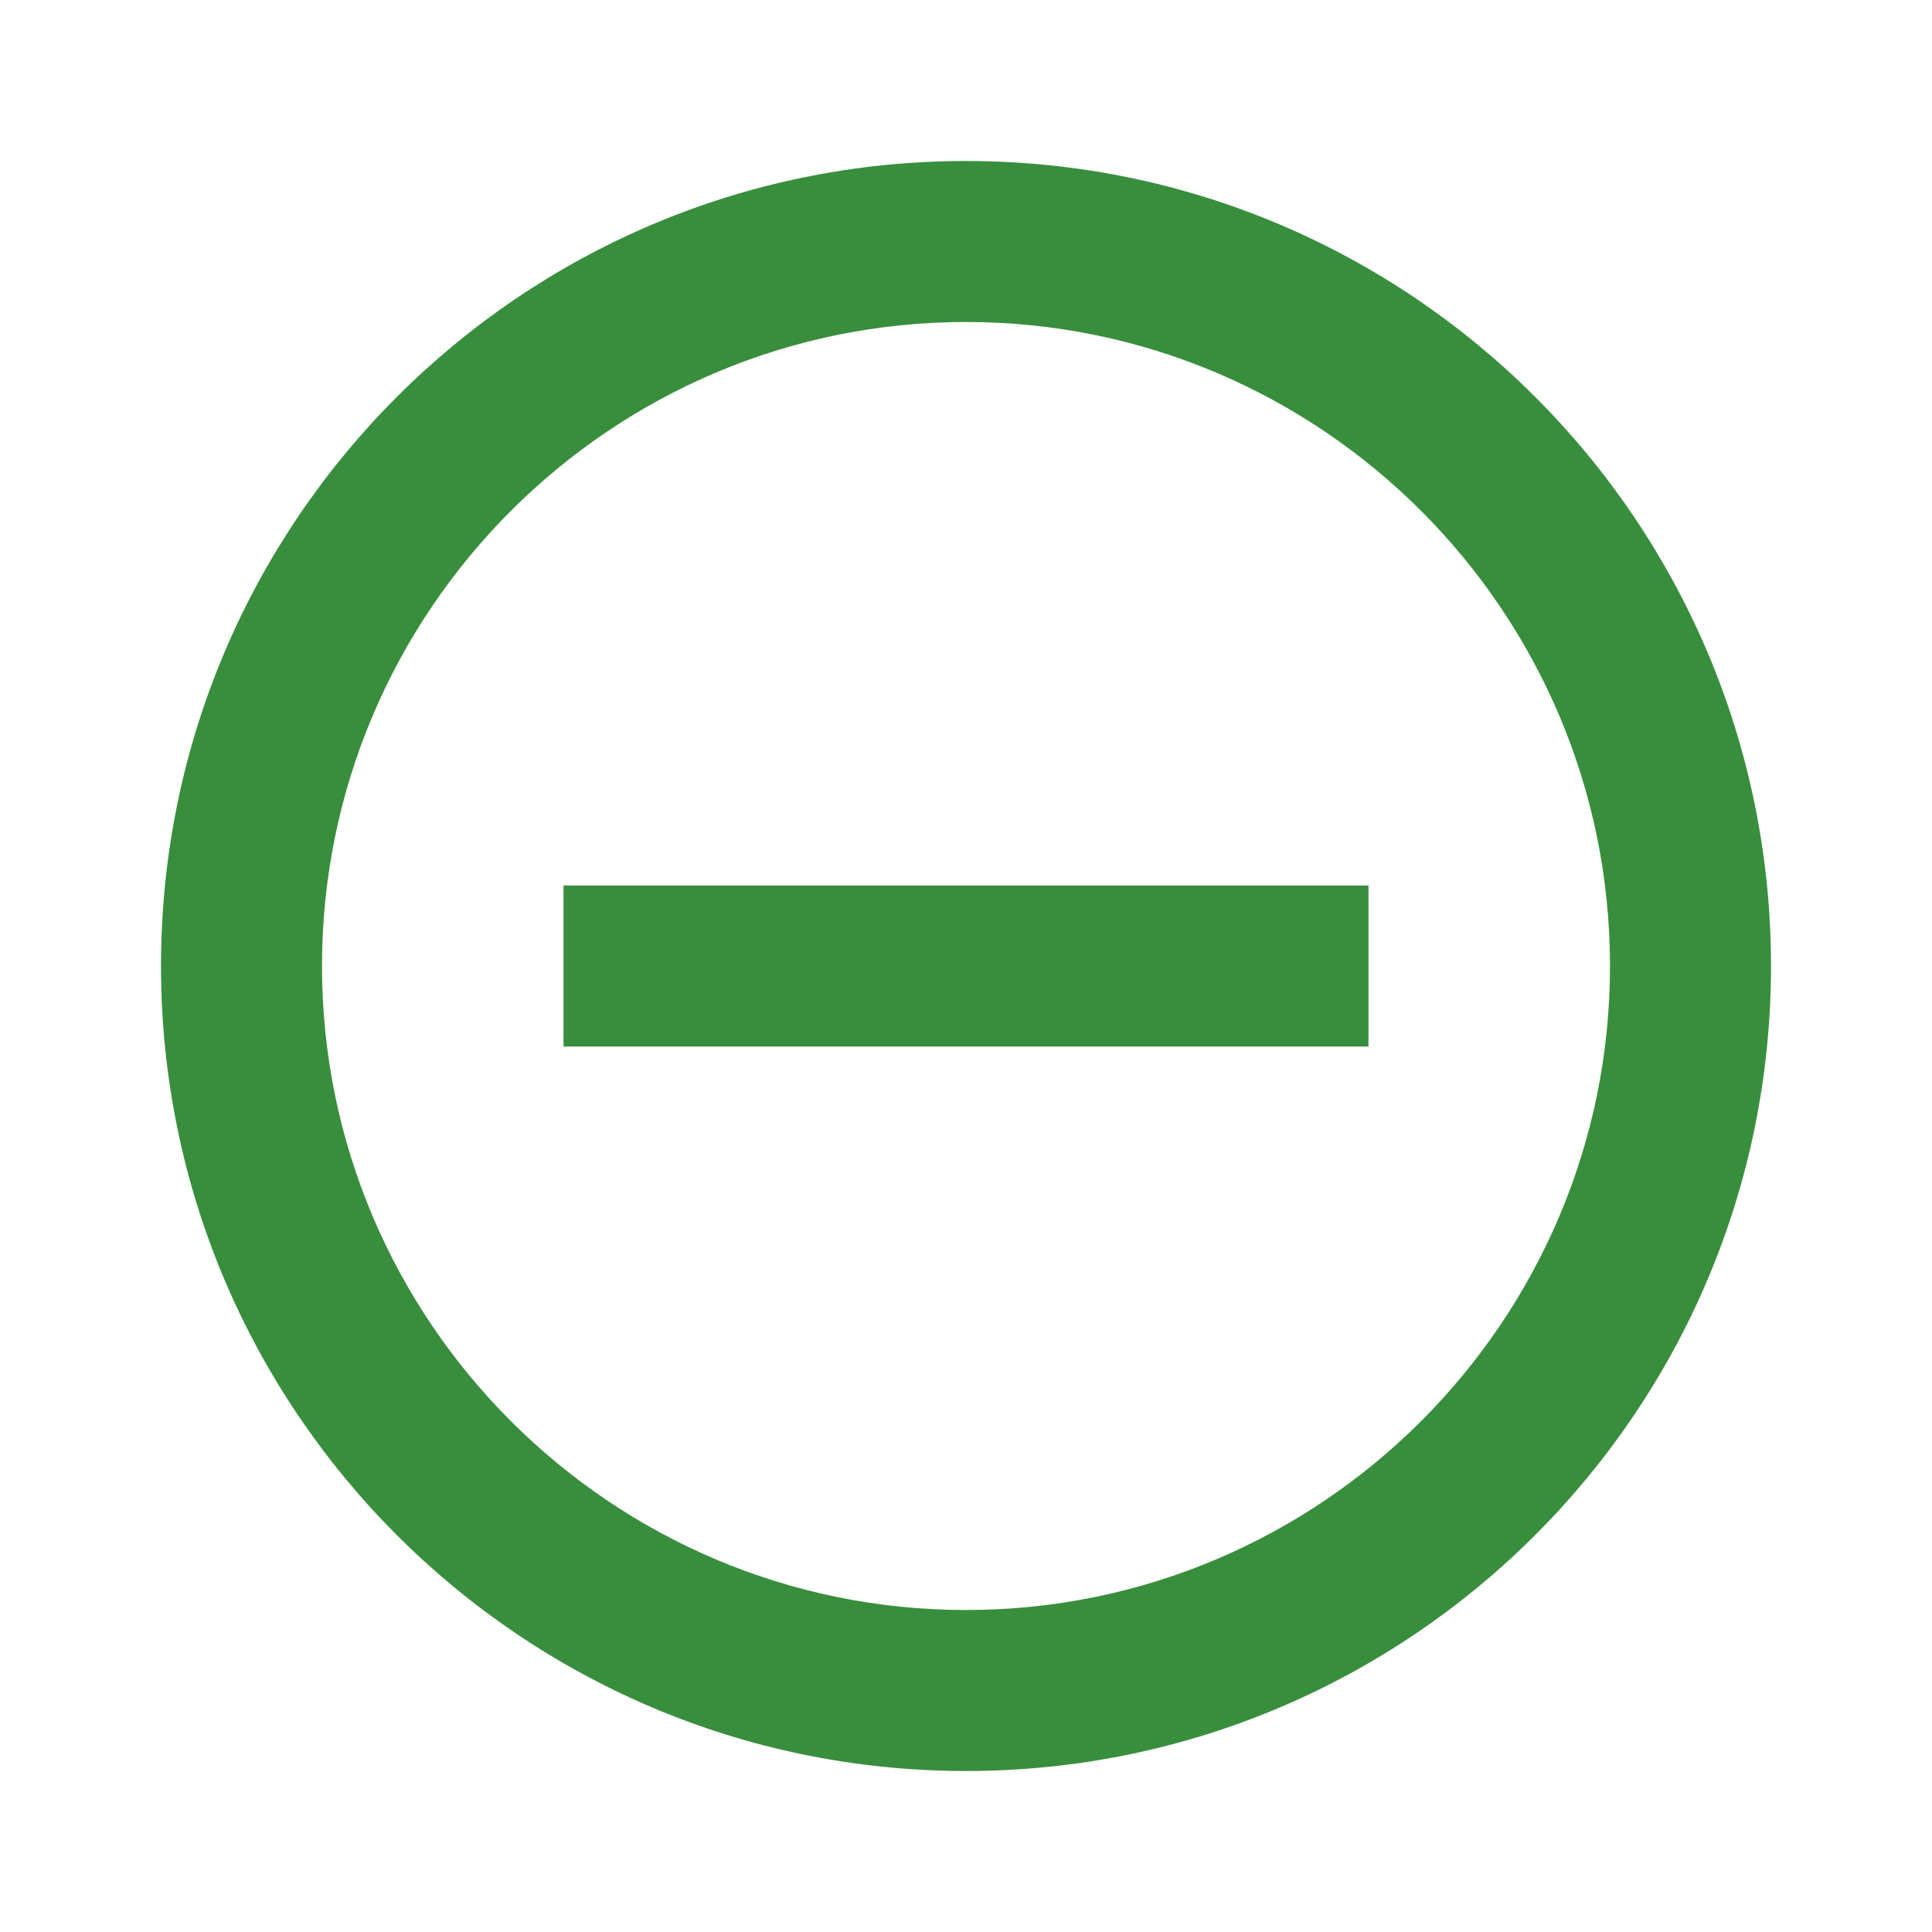
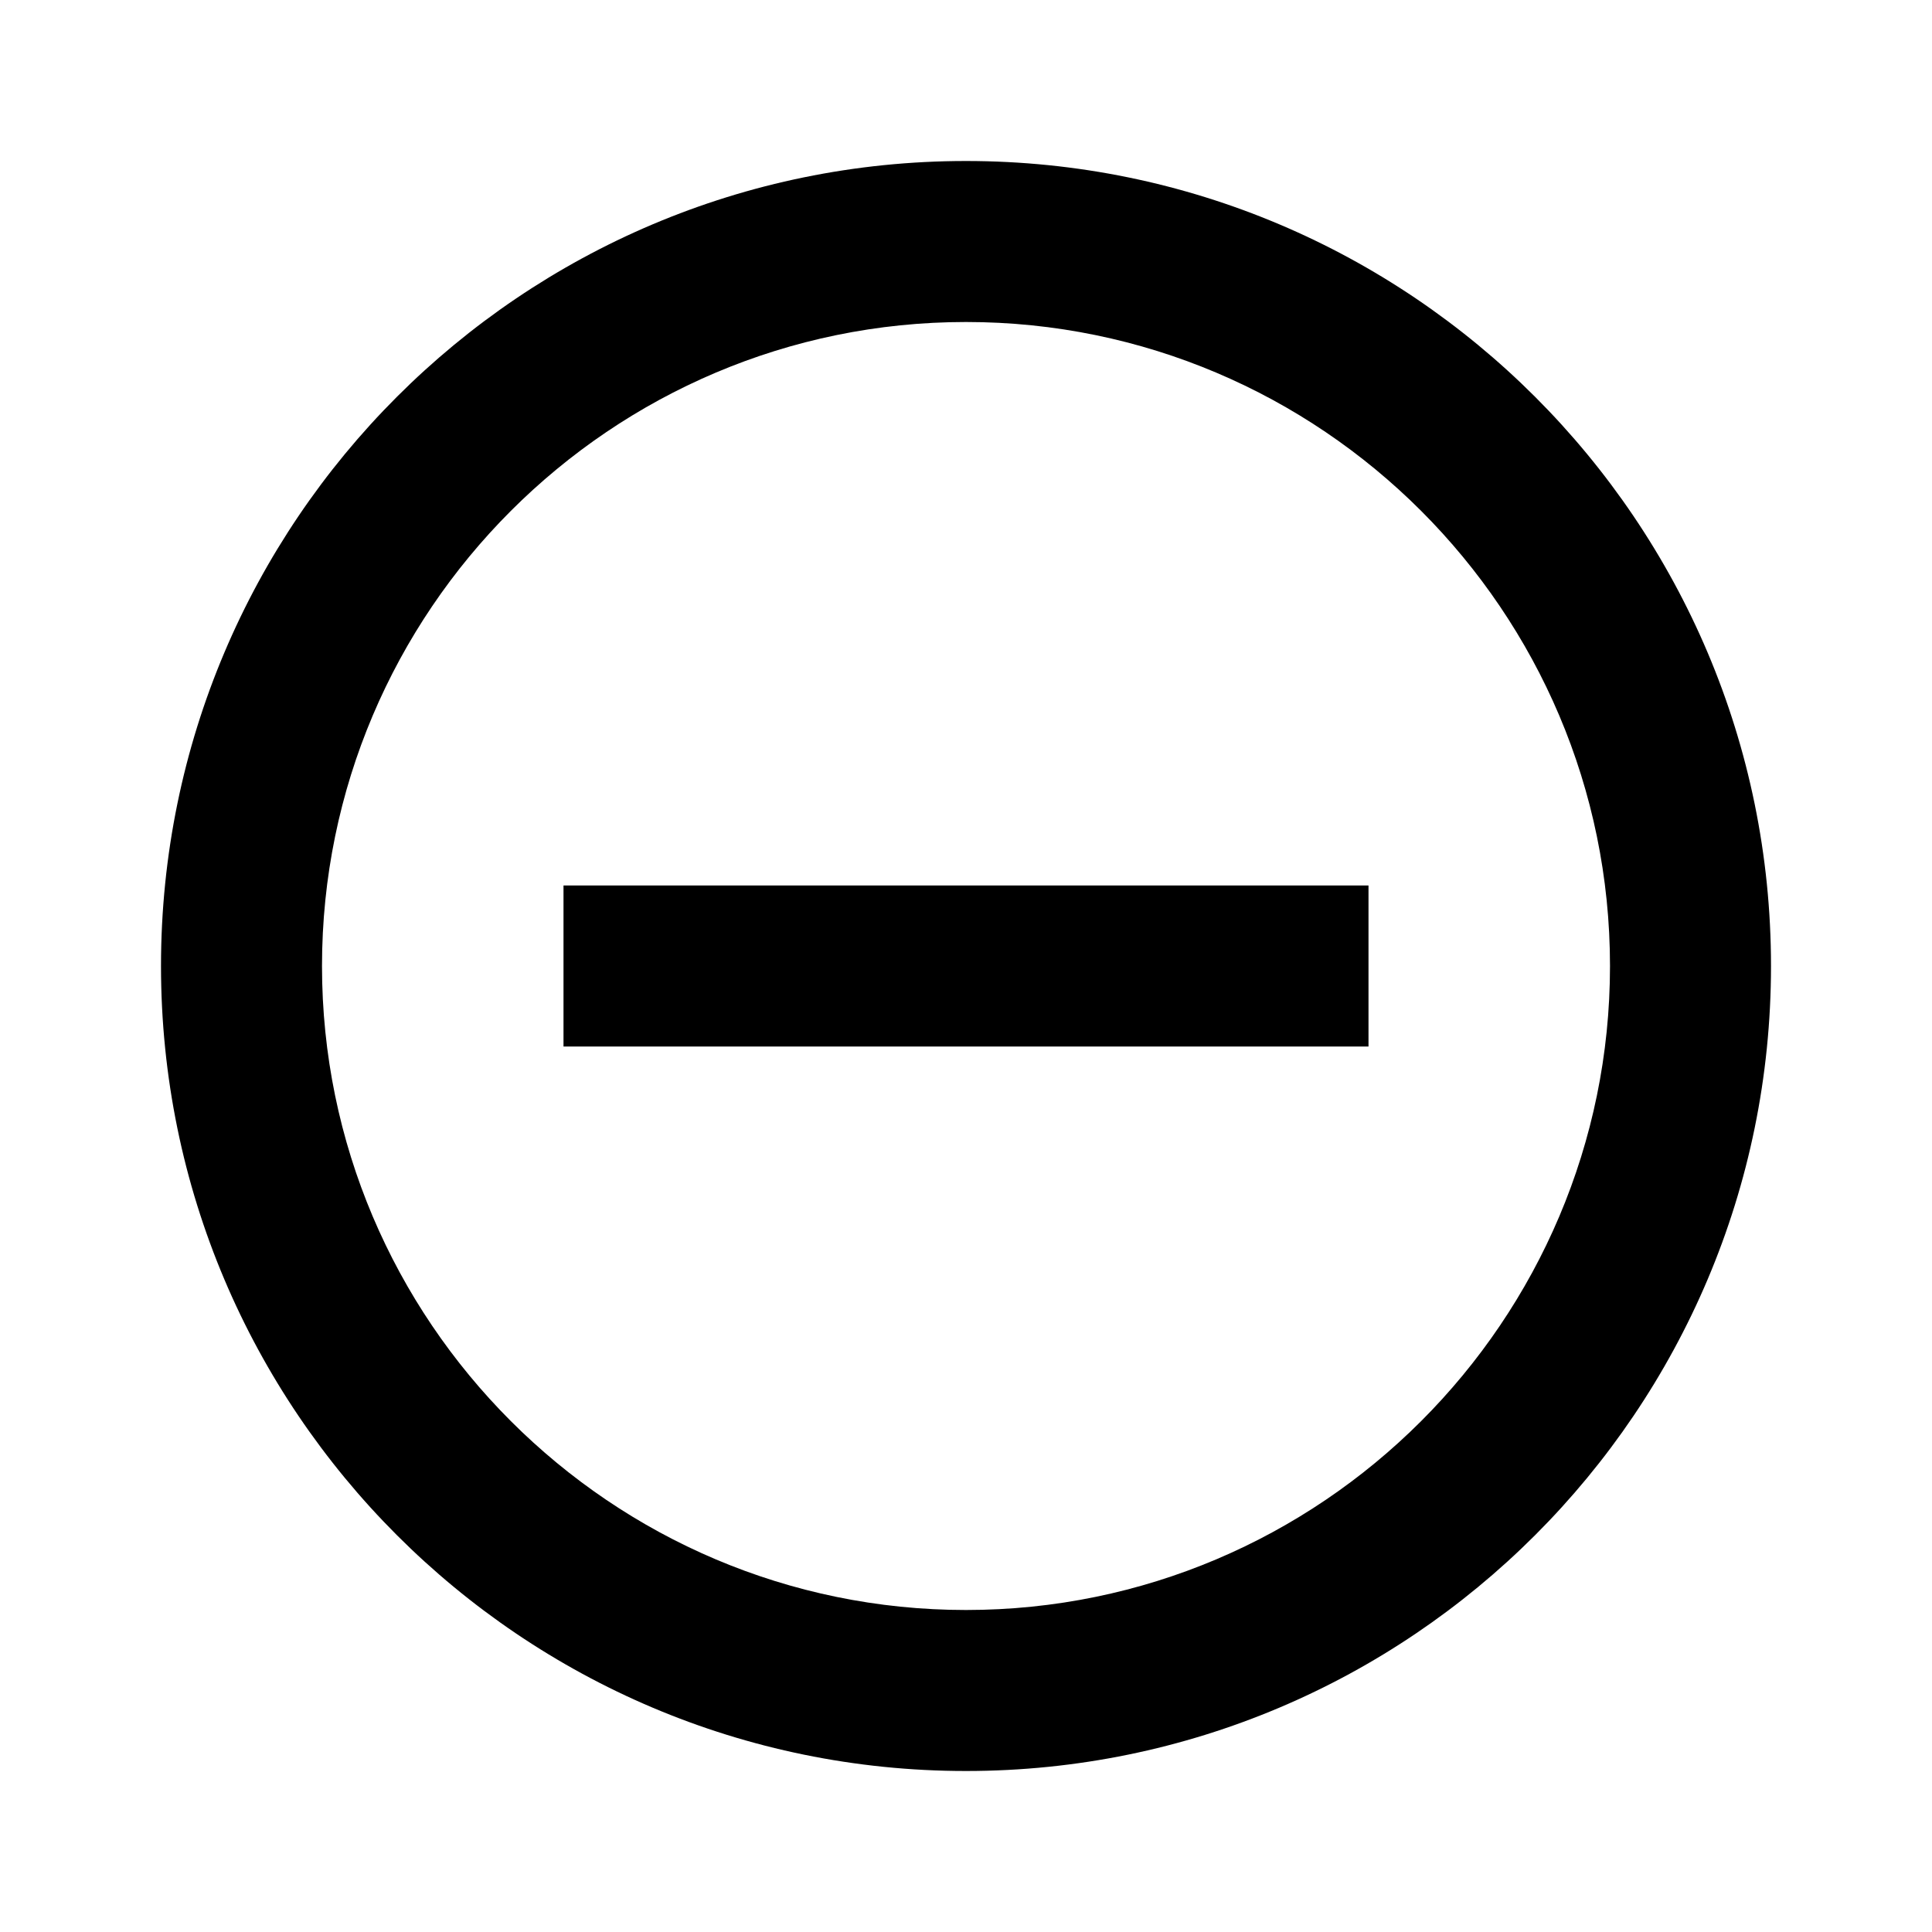
- <svg xmlns="http://www.w3.org/2000/svg" height="24px" viewBox="0 0 24 24" width="24px" fill="#388E3C">
+ <svg xmlns="http://www.w3.org/2000/svg">
  <path d="M0 0h24v24H0V0z" fill="none" />
  <path d="M7 11v2h10v-2H7zm5-9C6.48 2 2 6.48 2 12s4.48 10 10 10 10-4.48 10-10S17.52 2 12 2zm0 18c-4.41 0-8-3.59-8-8s3.59-8 8-8 8 3.59 8 8-3.59 8-8 8z" />
</svg>
